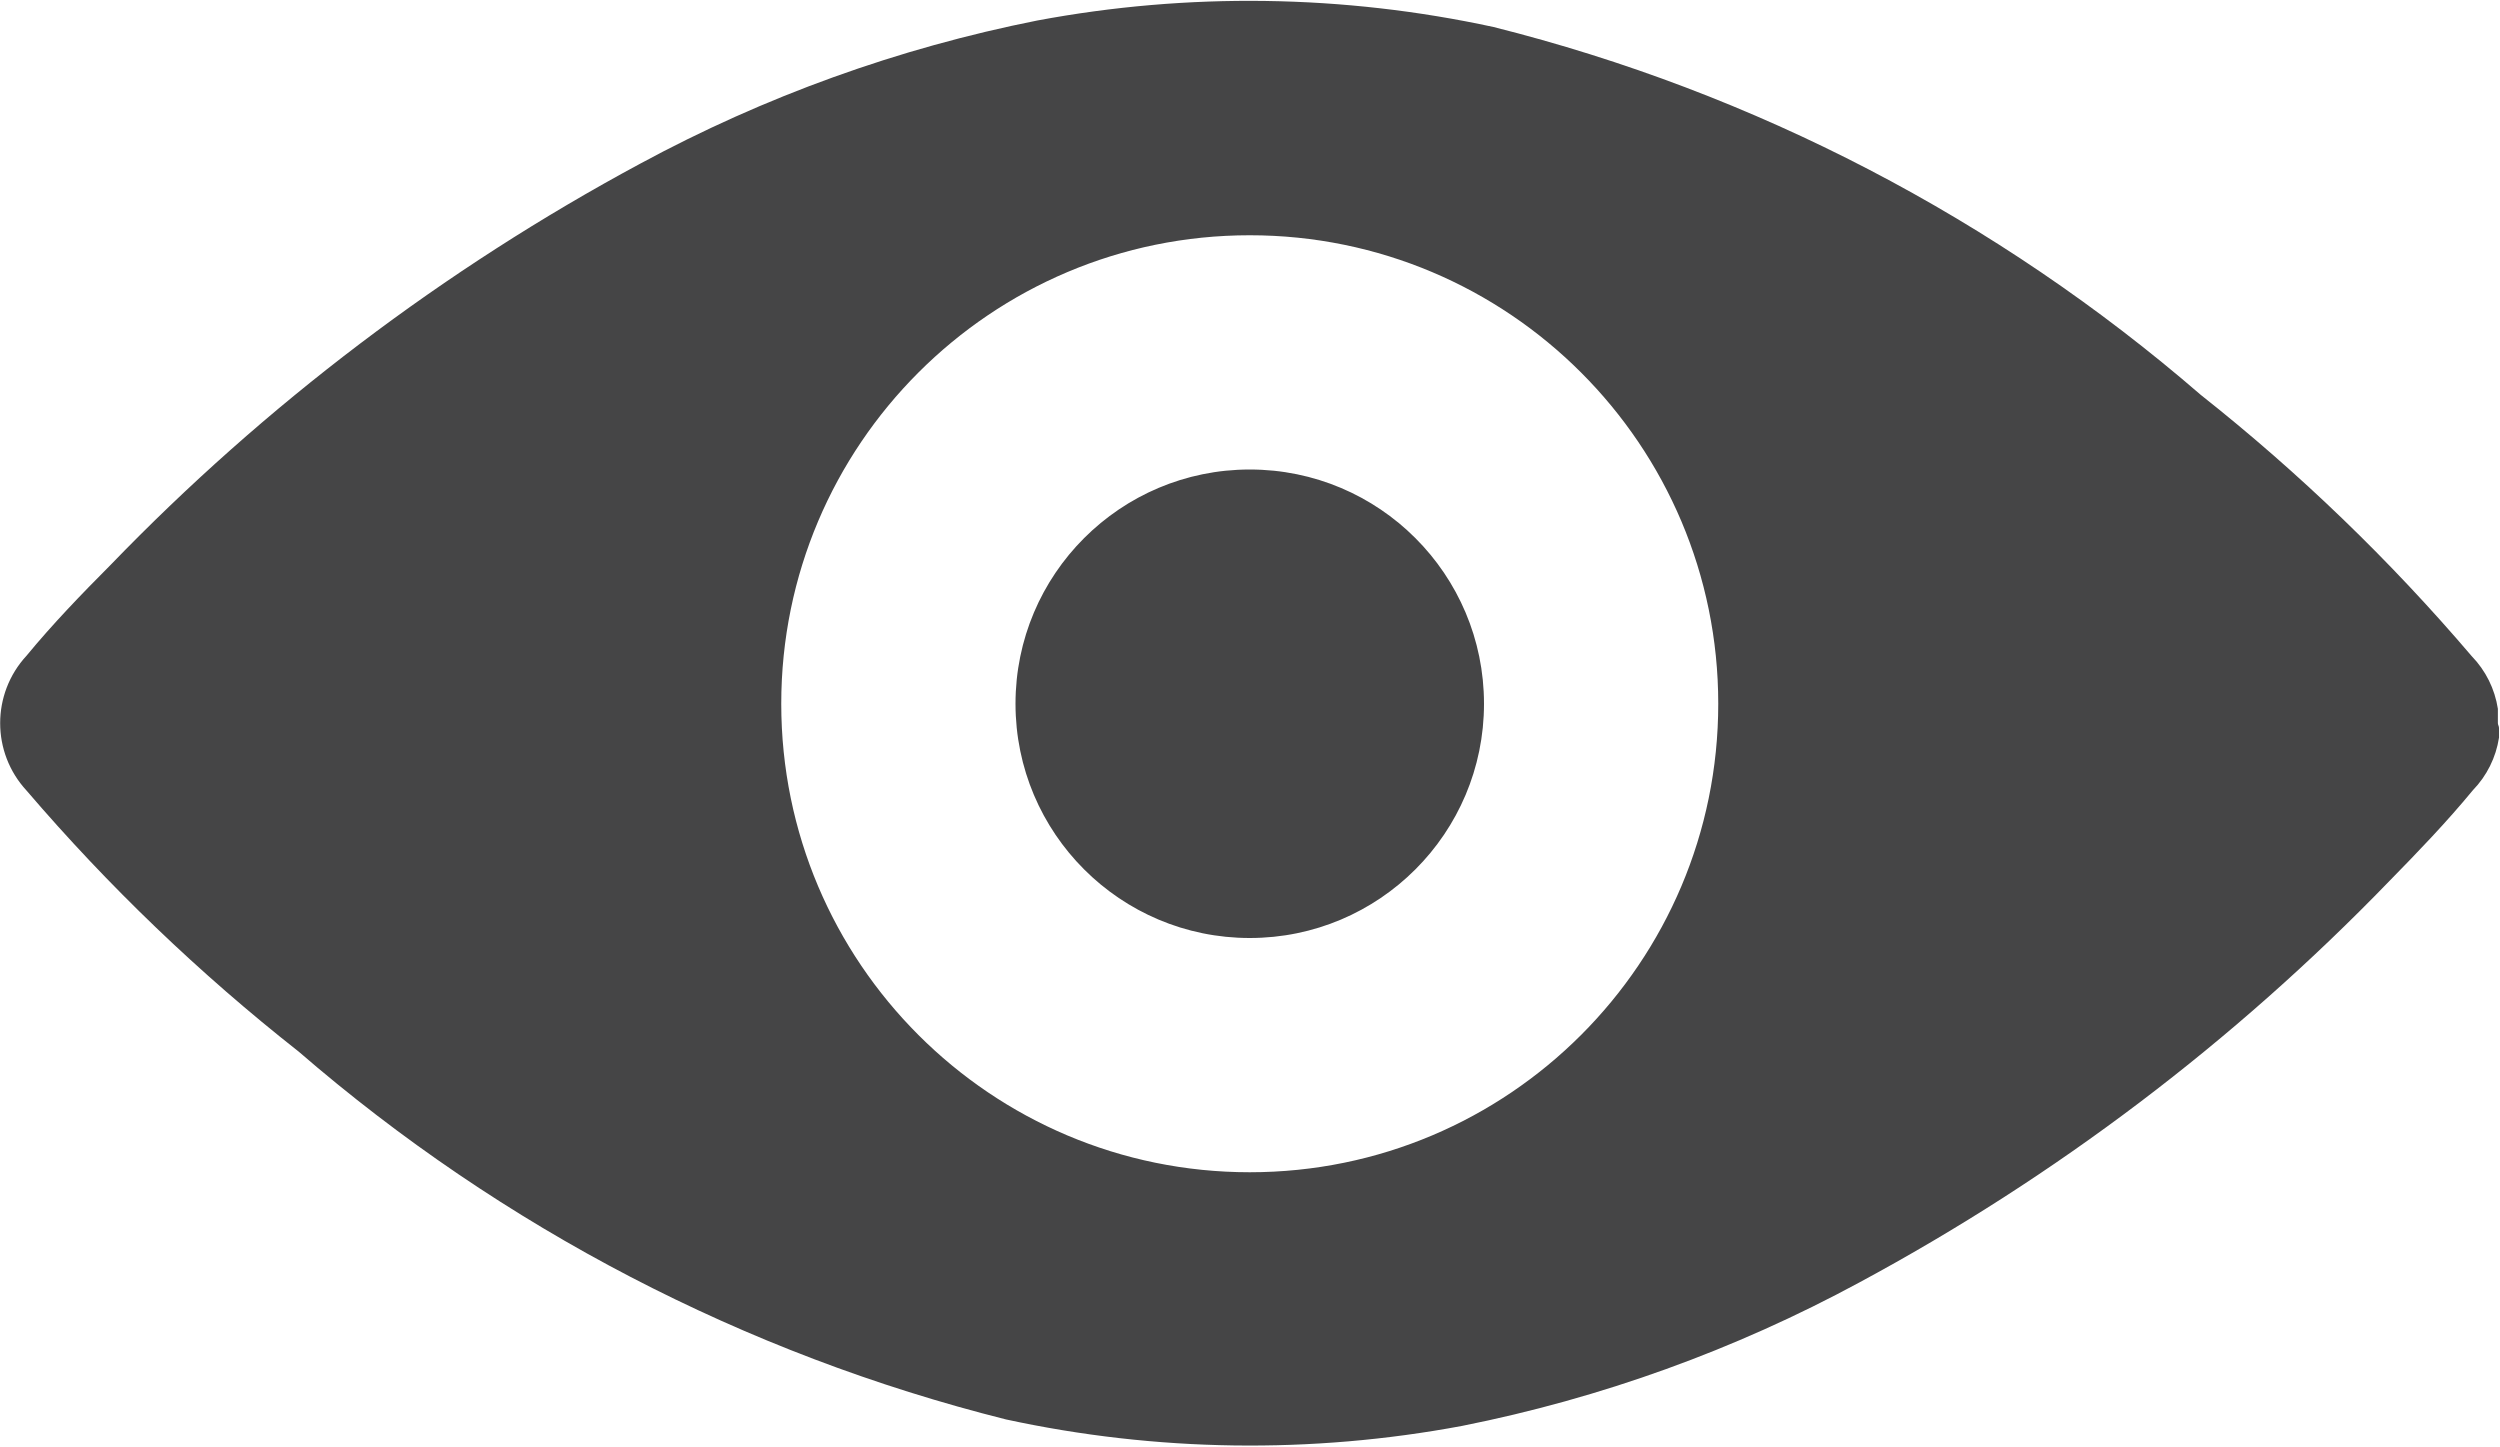
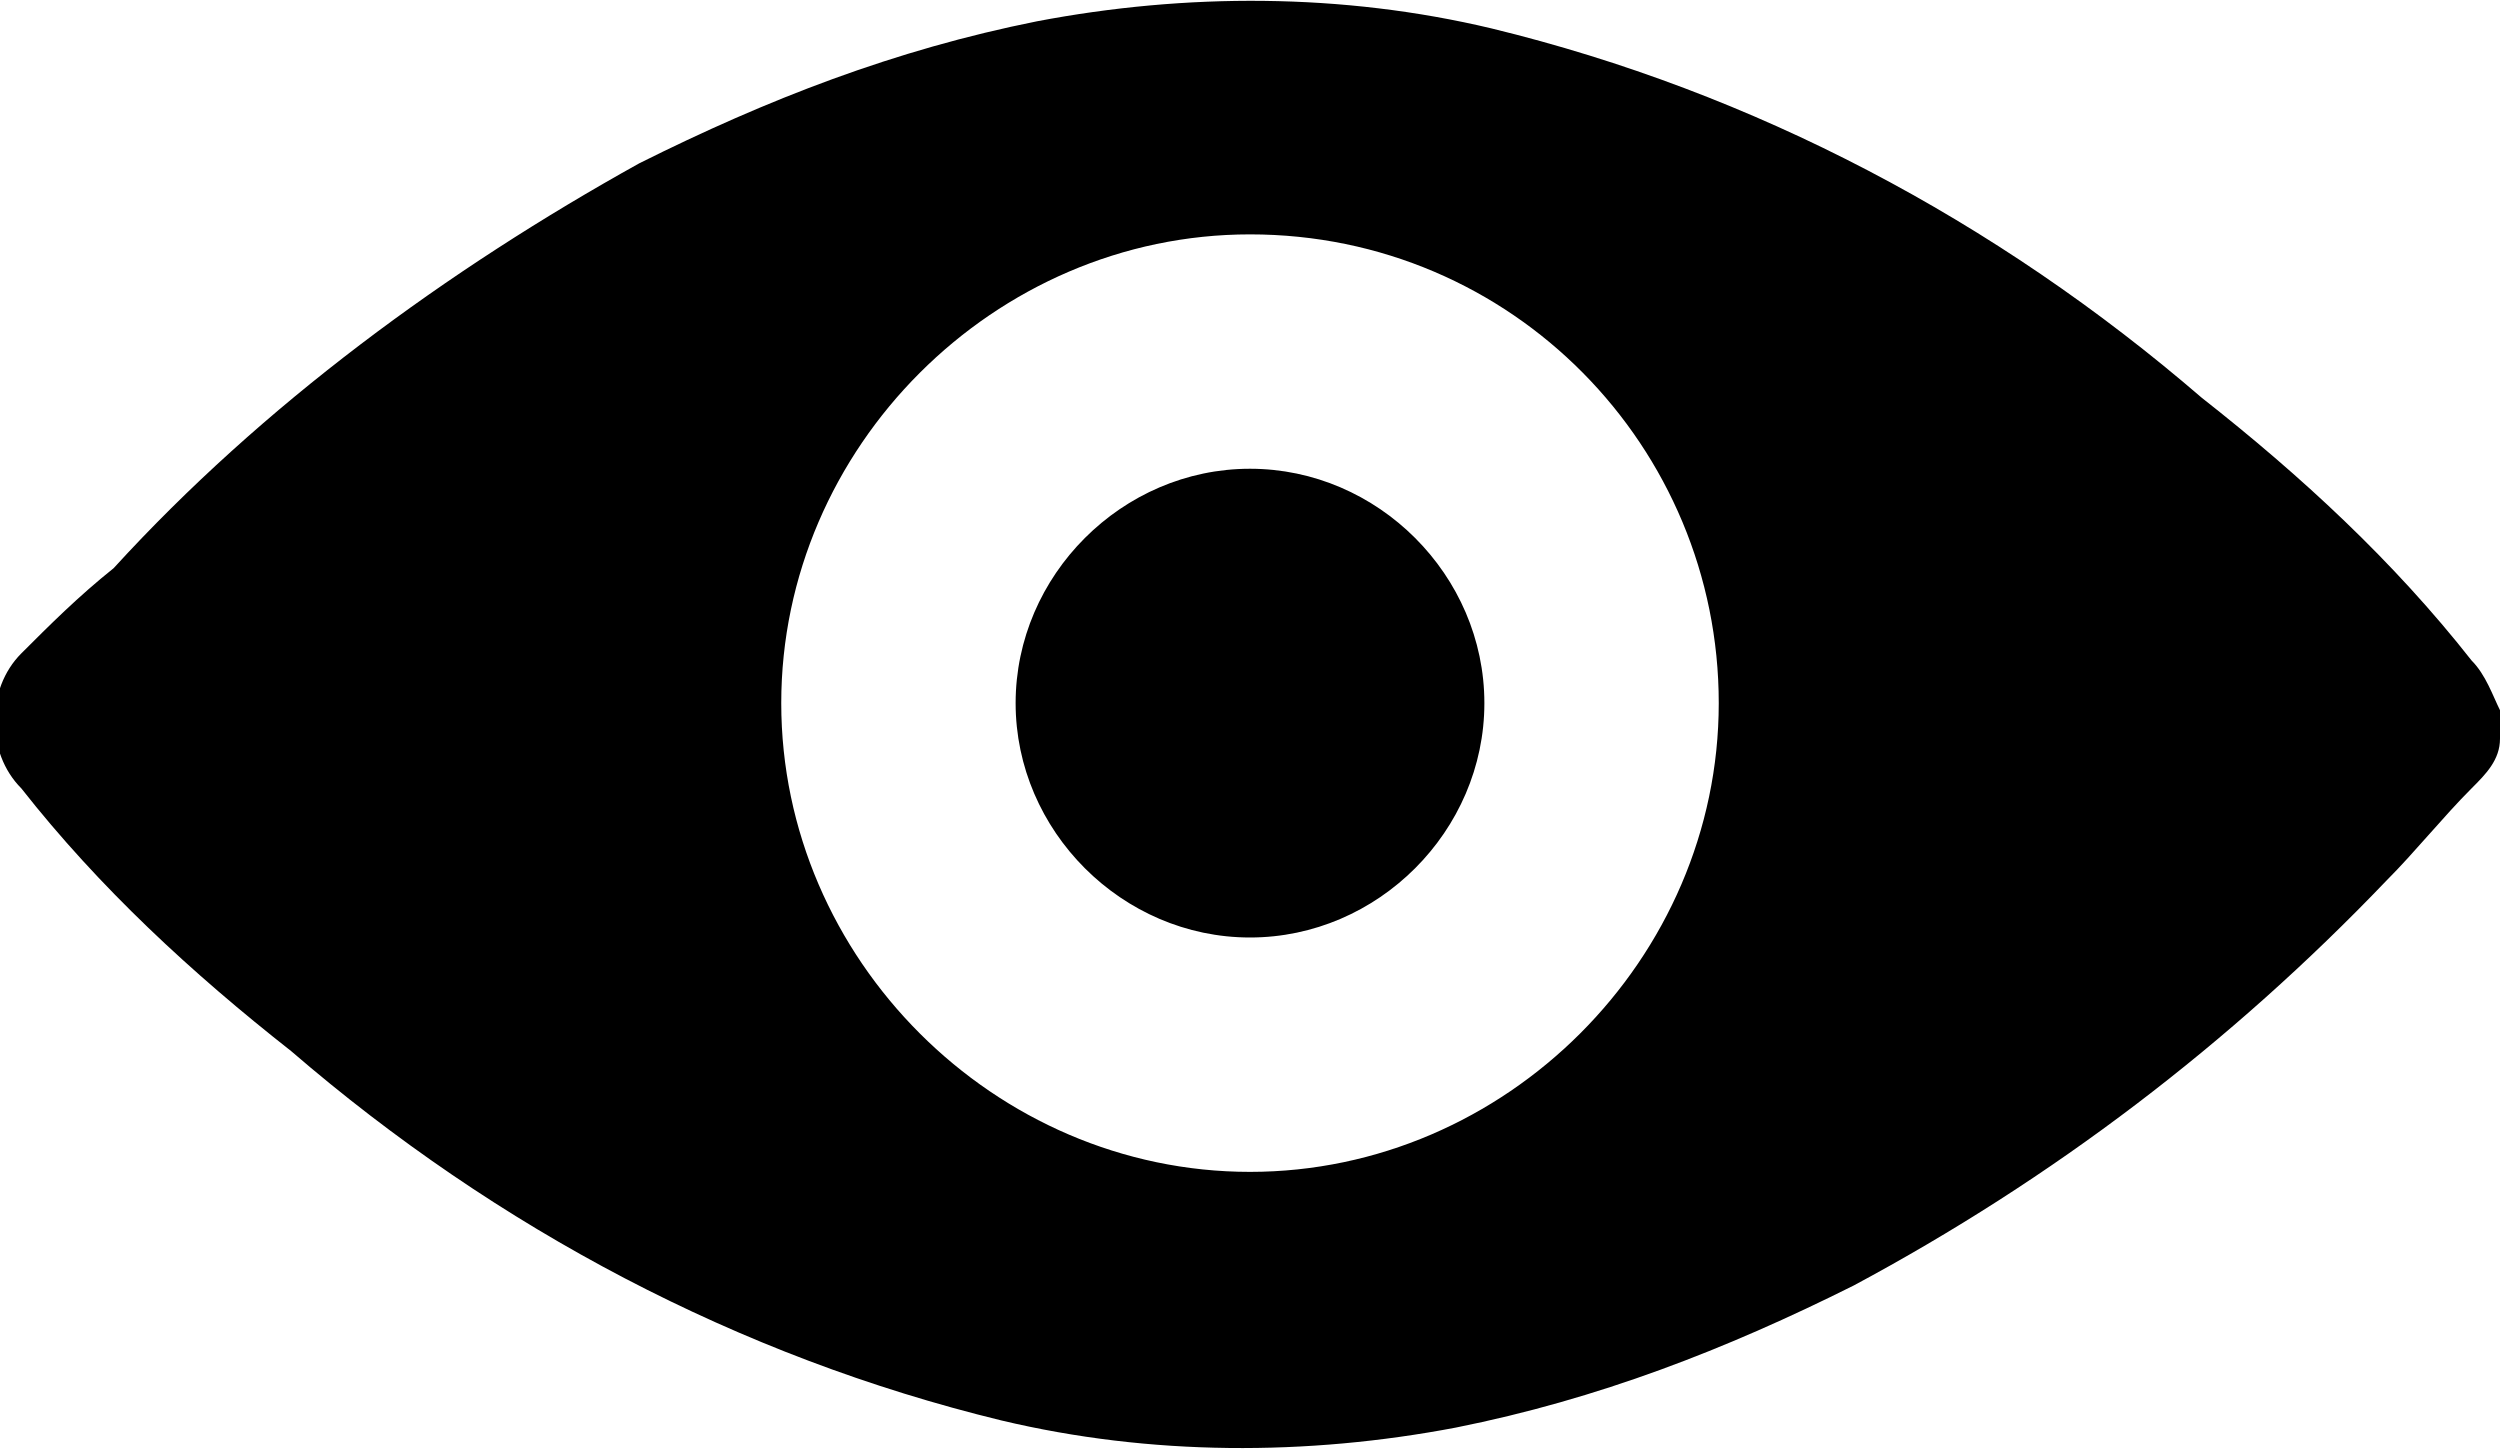
- <svg xmlns="http://www.w3.org/2000/svg" width="35.22" height="20.38" viewBox="0 0 35.219 20.375">
-   <defs>
-     <style>
-             .cls-1{fill:#454546;fill-rule:evenodd}
-         </style>
-   </defs>
-   <path id="VIEW" class="cls-1" d="M35.549 10.567v.135a1.361 1.361 0 0 1-.368.741c-.369.448-.773.868-1.178 1.281a30.459 30.459 0 0 1-7.466 5.654 19.944 19.944 0 0 1-5.594 2.02 16.249 16.249 0 0 1-6.428-.091 24.259 24.259 0 0 1-9.965-5.183 27.093 27.093 0 0 1-3.832-3.676 1.4 1.4 0 0 1 0-1.9c.369-.448.772-.865 1.182-1.277a30.419 30.419 0 0 1 7.462-5.654A19.927 19.927 0 0 1 14.955.6a16.247 16.247 0 0 1 6.428.091 24.262 24.262 0 0 1 9.965 5.183 27.118 27.118 0 0 1 3.817 3.681 1.362 1.362 0 0 1 .368.741v.202c0 .023.017.047.016.069zM17.95 3.625a6.6 6.6 0 1 0 6.6 6.6 6.6 6.6 0 0 0-6.6-6.6zm0 9.9a3.3 3.3 0 1 1 3.3-3.3 3.3 3.3 0 0 1-3.3 3.3z" transform="translate(-.344 -.313)" />
+ <svg xmlns="http://www.w3.org/2000/svg" id="Layer_1" viewBox="0 0 35.2 20.4">
+   <path id="VIEW" d="M35.2 10.3v.1c0 .3-.2.5-.4.7-.4.4-.8.9-1.2 1.3-2.2 2.3-4.7 4.2-7.5 5.7-1.8.9-3.6 1.6-5.6 2-2.1.4-4.3.4-6.4-.1-3.7-.9-7.1-2.7-10-5.2-1.4-1.1-2.7-2.3-3.8-3.7-.5-.5-.5-1.4 0-1.9.4-.4.8-.8 1.3-1.2C3.7 5.7 6.3 3.8 9 2.3c1.8-.9 3.6-1.6 5.6-2 2.1-.4 4.3-.4 6.4.1 3.7.9 7.1 2.7 10 5.2 1.4 1.1 2.7 2.3 3.8 3.7.2.2.3.5.4.7v.3c0-.1 0-.1 0 0zm-17.6-7c-3.6 0-6.6 3-6.6 6.6s3 6.6 6.6 6.6 6.6-3 6.6-6.6-2.9-6.6-6.6-6.6zm0 9.9c-1.8 0-3.3-1.5-3.3-3.3 0-1.8 1.5-3.3 3.3-3.3s3.3 1.5 3.3 3.3c0 1.8-1.5 3.3-3.3 3.3z" />
</svg>
